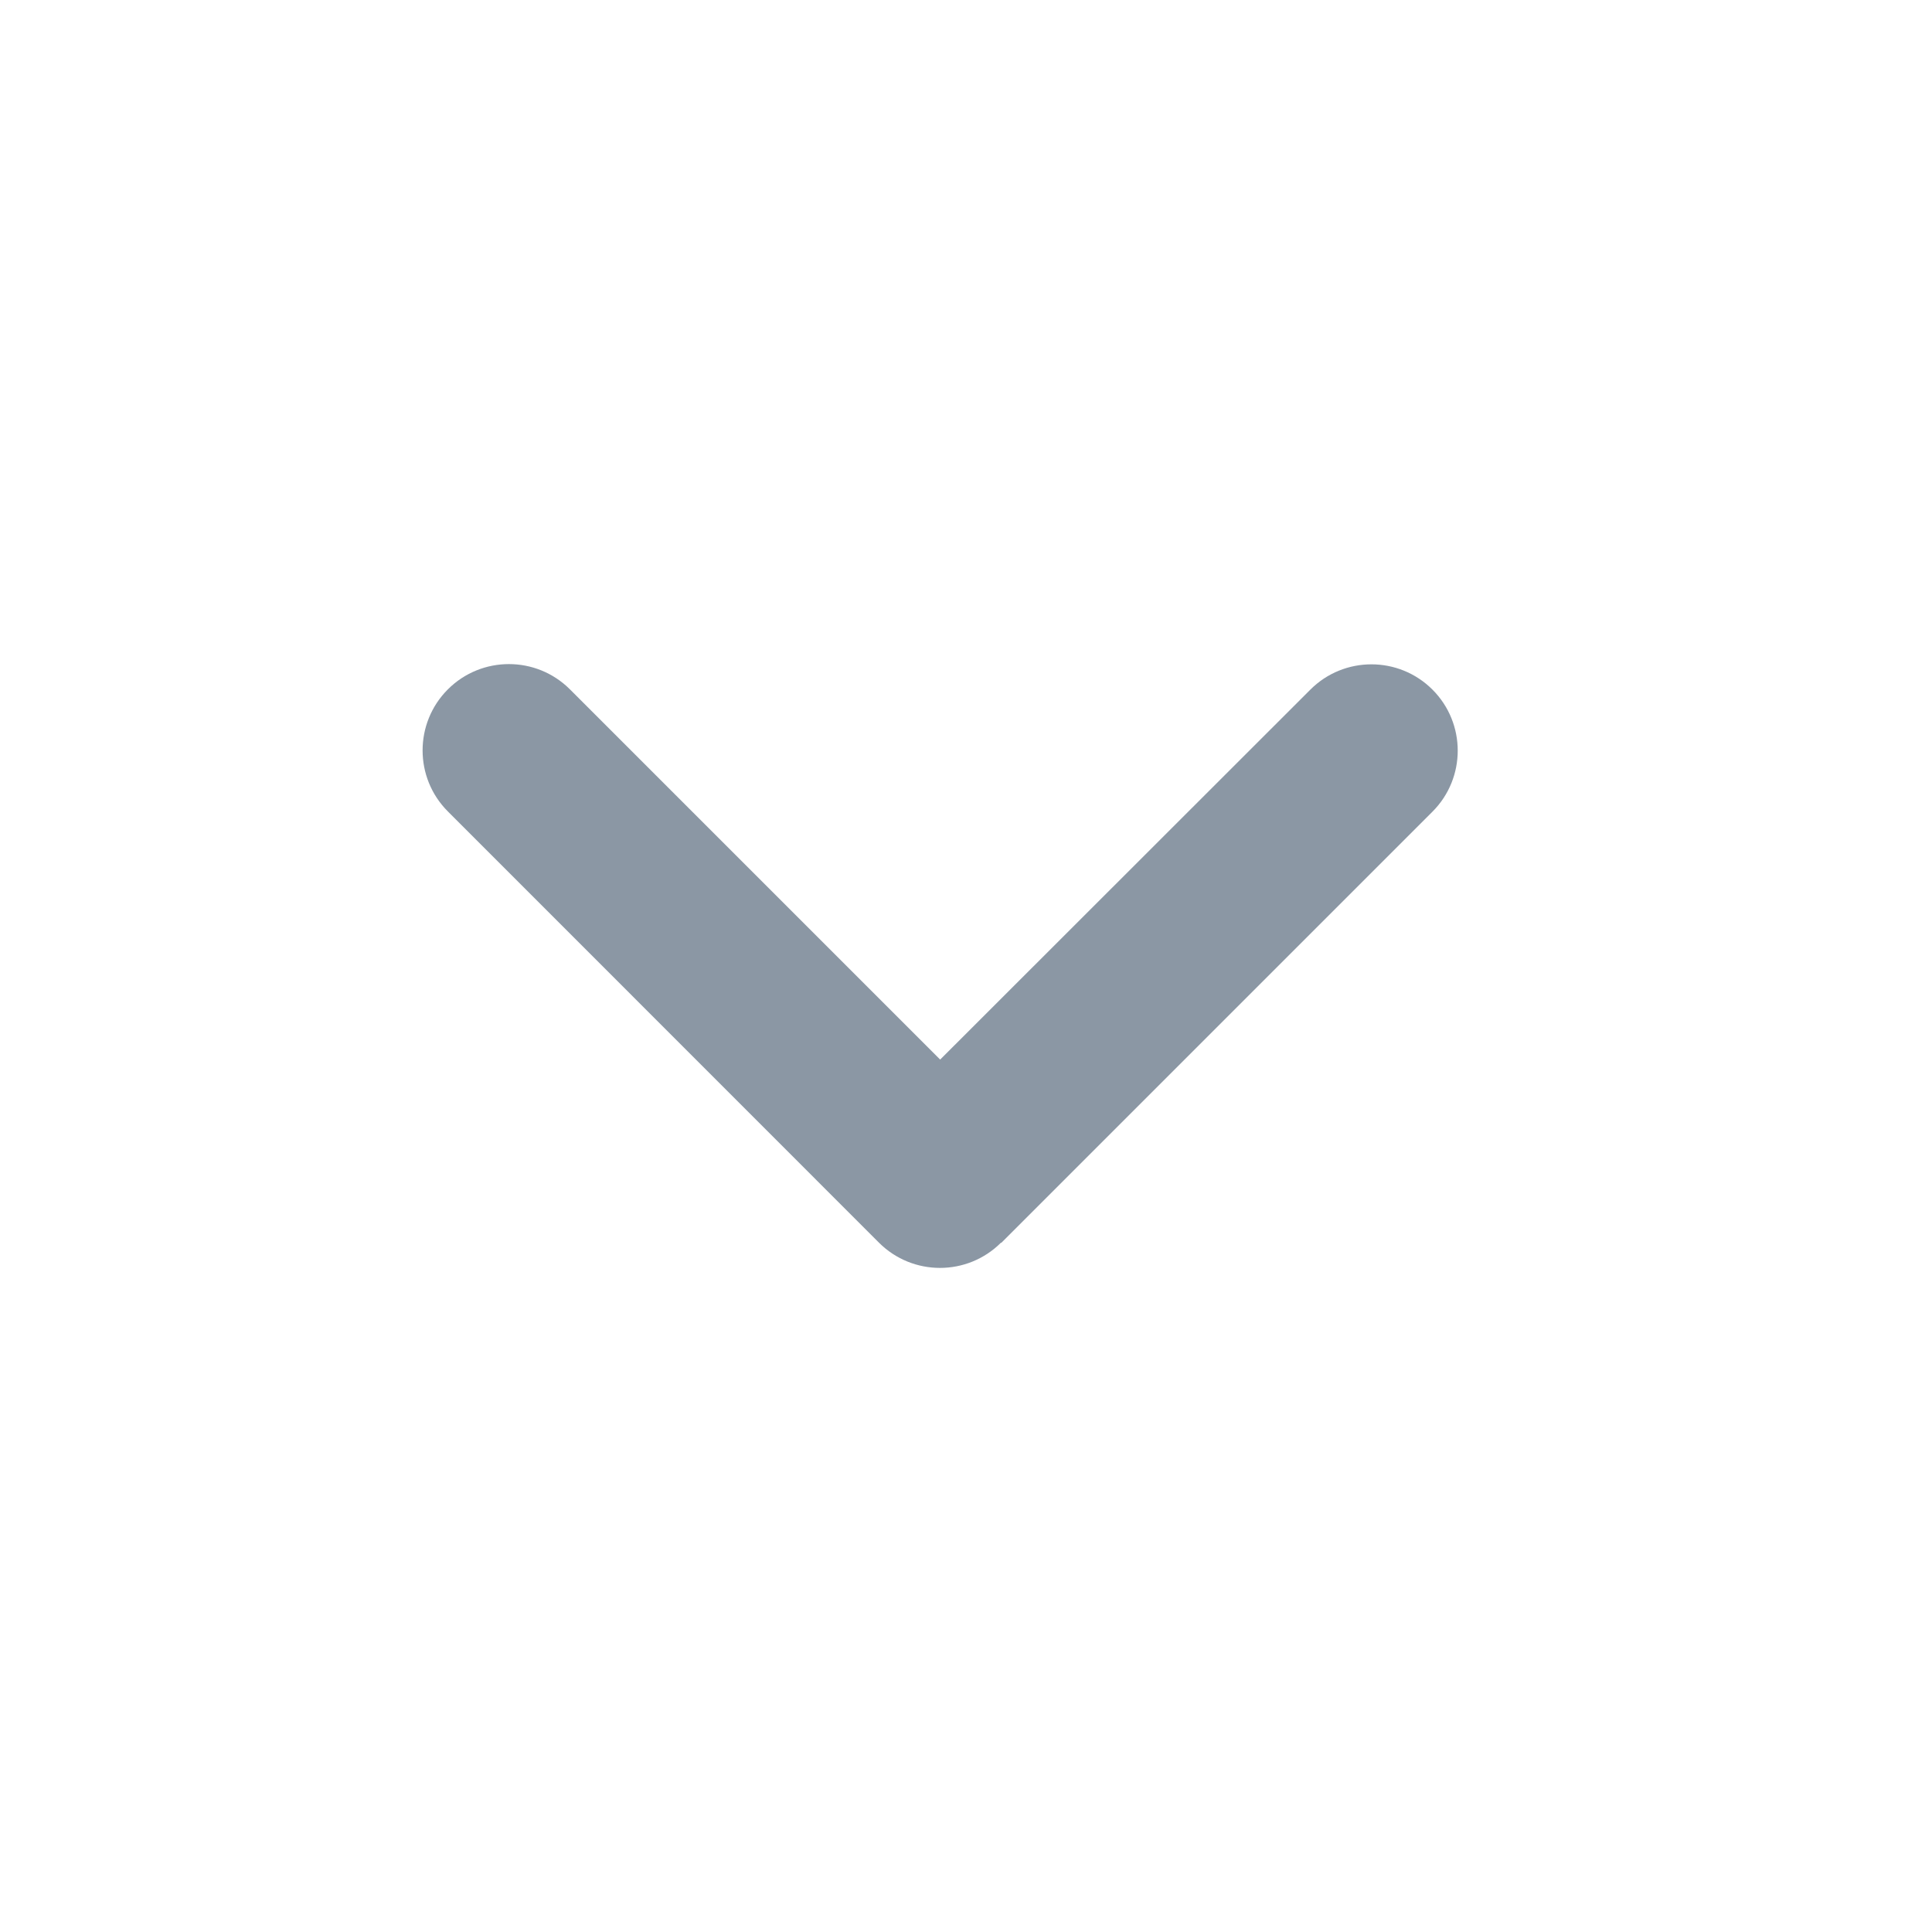
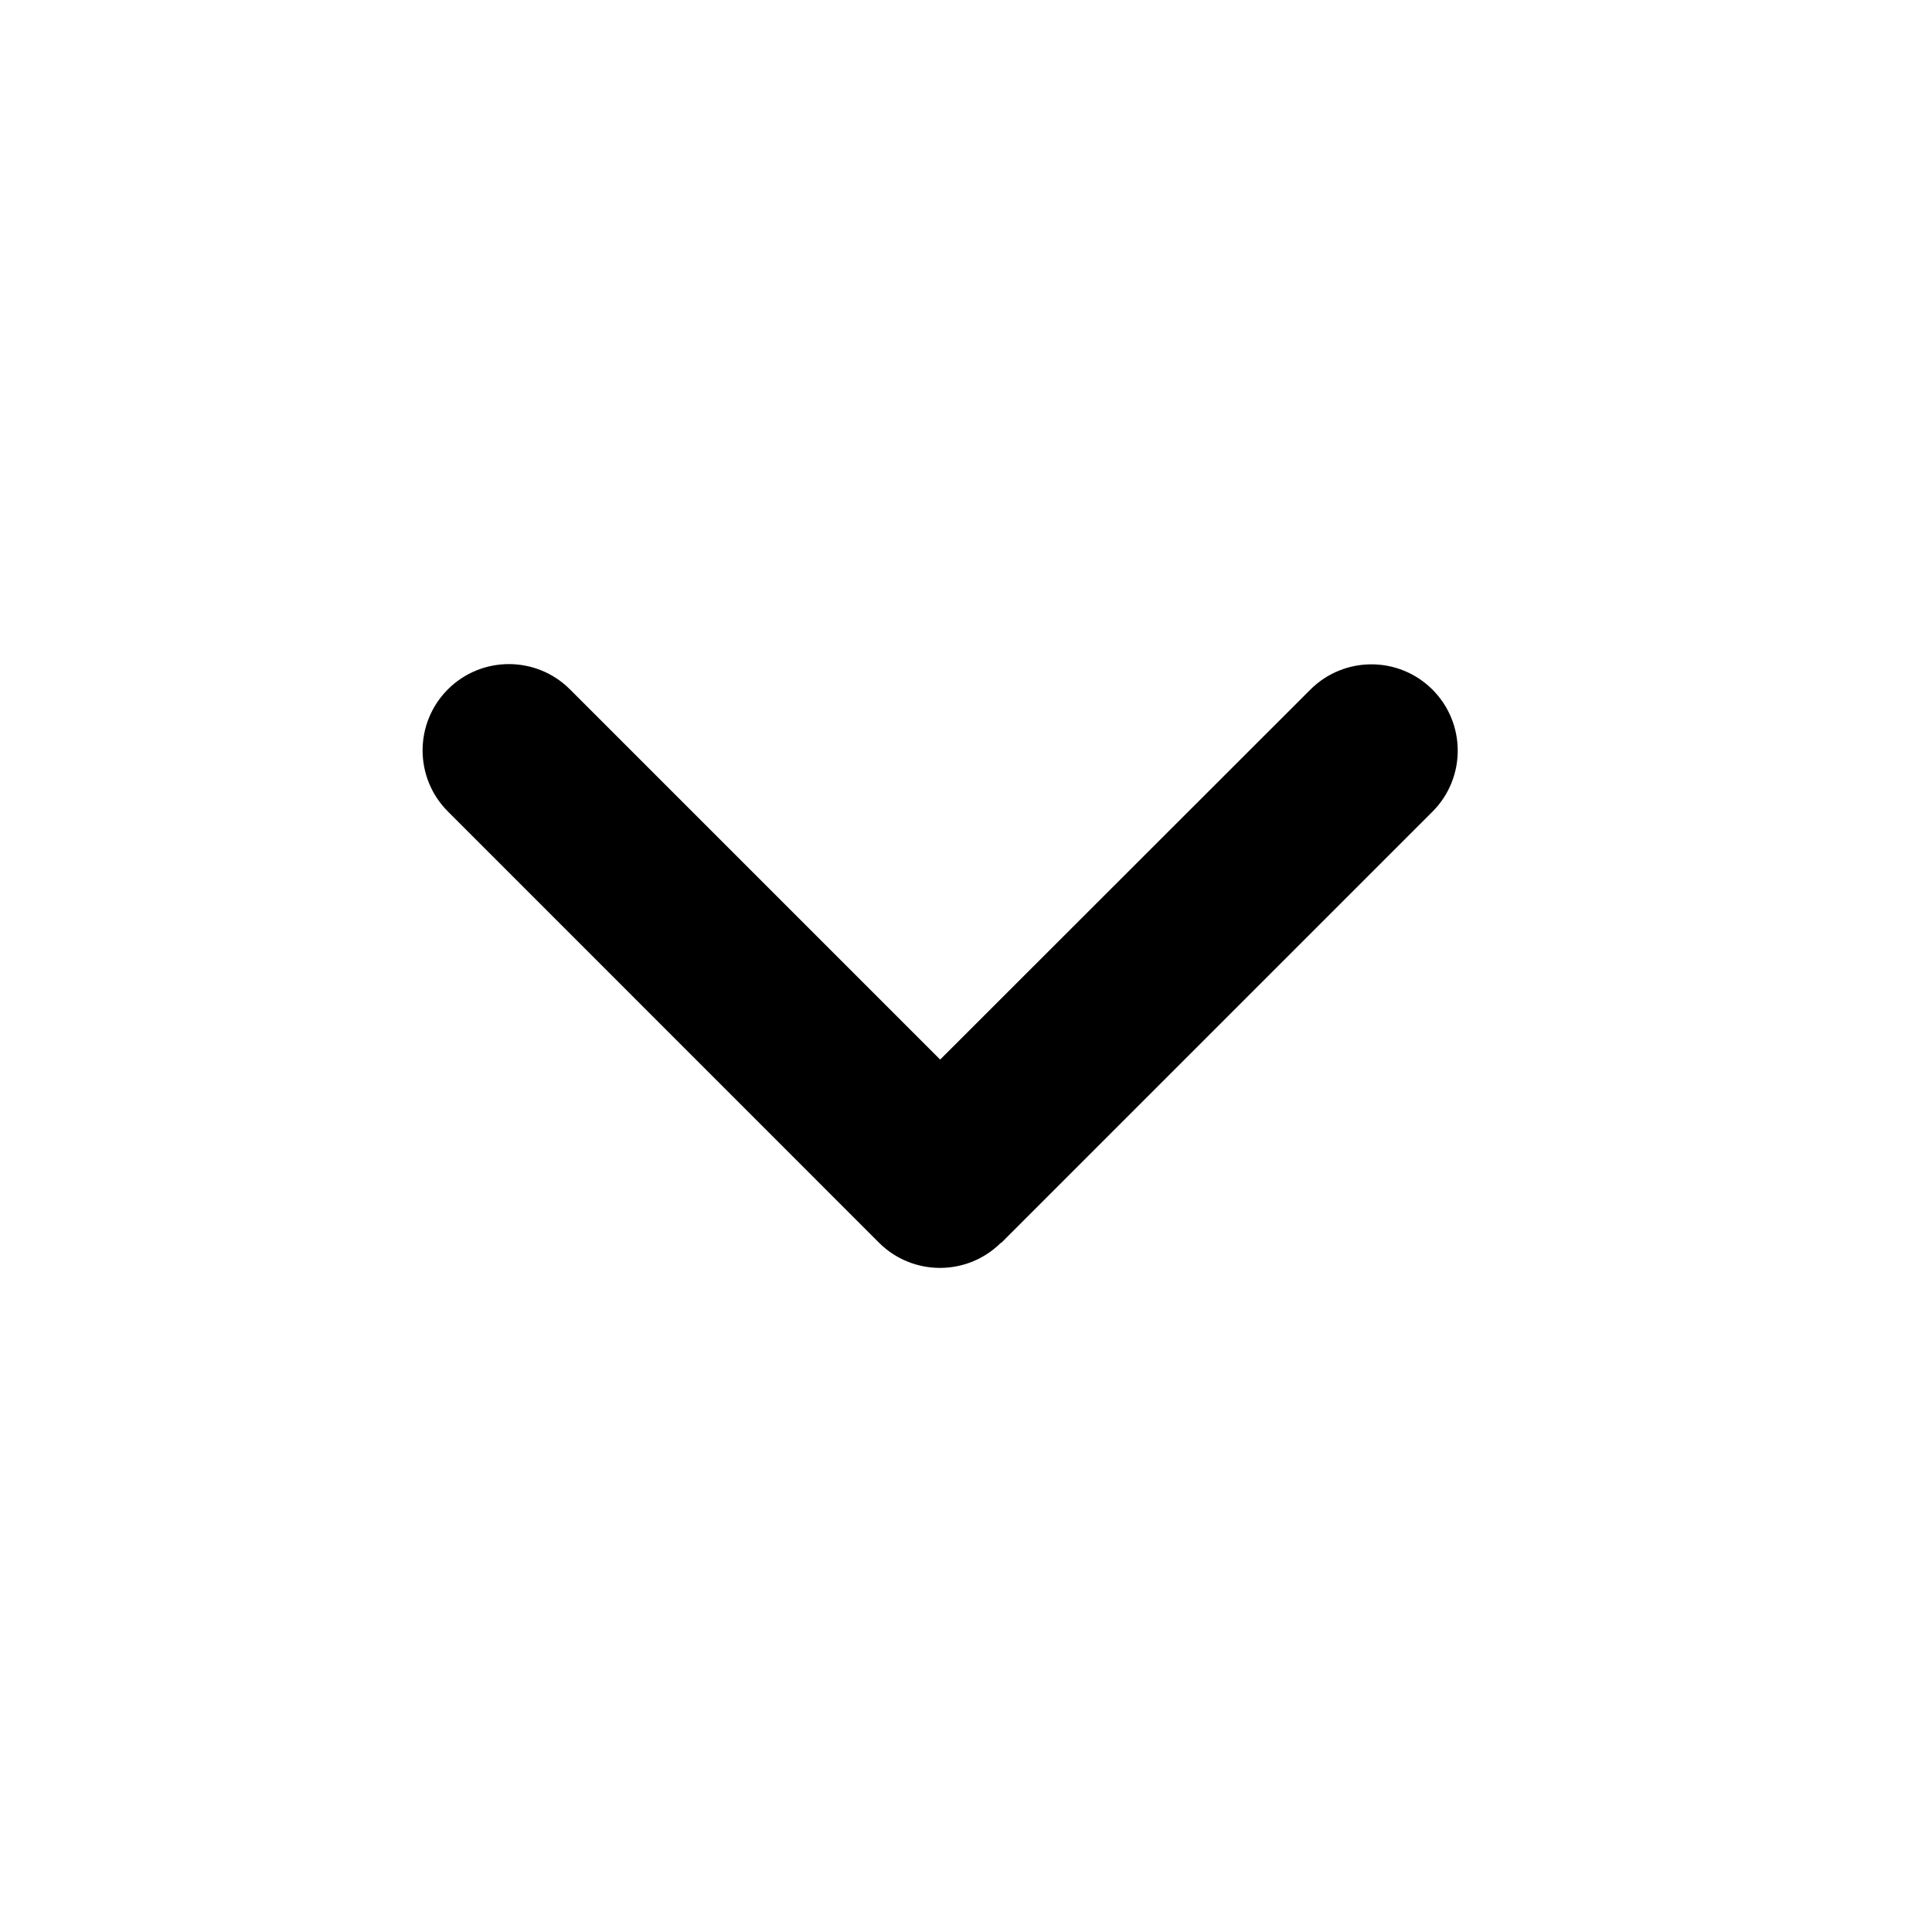
<svg xmlns="http://www.w3.org/2000/svg" width="24" height="24" viewBox="0 0 16 16">
-   <path d="M8.29 10.291C8.011 10.57 7.558 10.57 7.279 10.291L3.709 6.72C3.43 6.441 3.43 5.988 3.709 5.709C3.988 5.43 4.441 5.43 4.72 5.709L7.786 8.775L10.852 5.711C11.131 5.432 11.584 5.432 11.863 5.711C12.142 5.99 12.142 6.443 11.863 6.722L8.292 10.293L8.29 10.291Z" fill="#8B97A4" />
+   <defs />
+   <path d="M8.29,10.291 C8.011,10.57 7.558,10.57 7.279,10.291 L3.709,6.72 C3.43,6.441 3.43,5.988 3.709,5.709 C3.988,5.43 4.441,5.43 4.72,5.709 L7.786,8.775 L10.852,5.711 C11.131,5.432 11.584,5.432 11.863,5.711 C12.142,5.99 12.142,6.443 11.863,6.722 L8.292,10.293 L8.29,10.291 Z" />
</svg>
